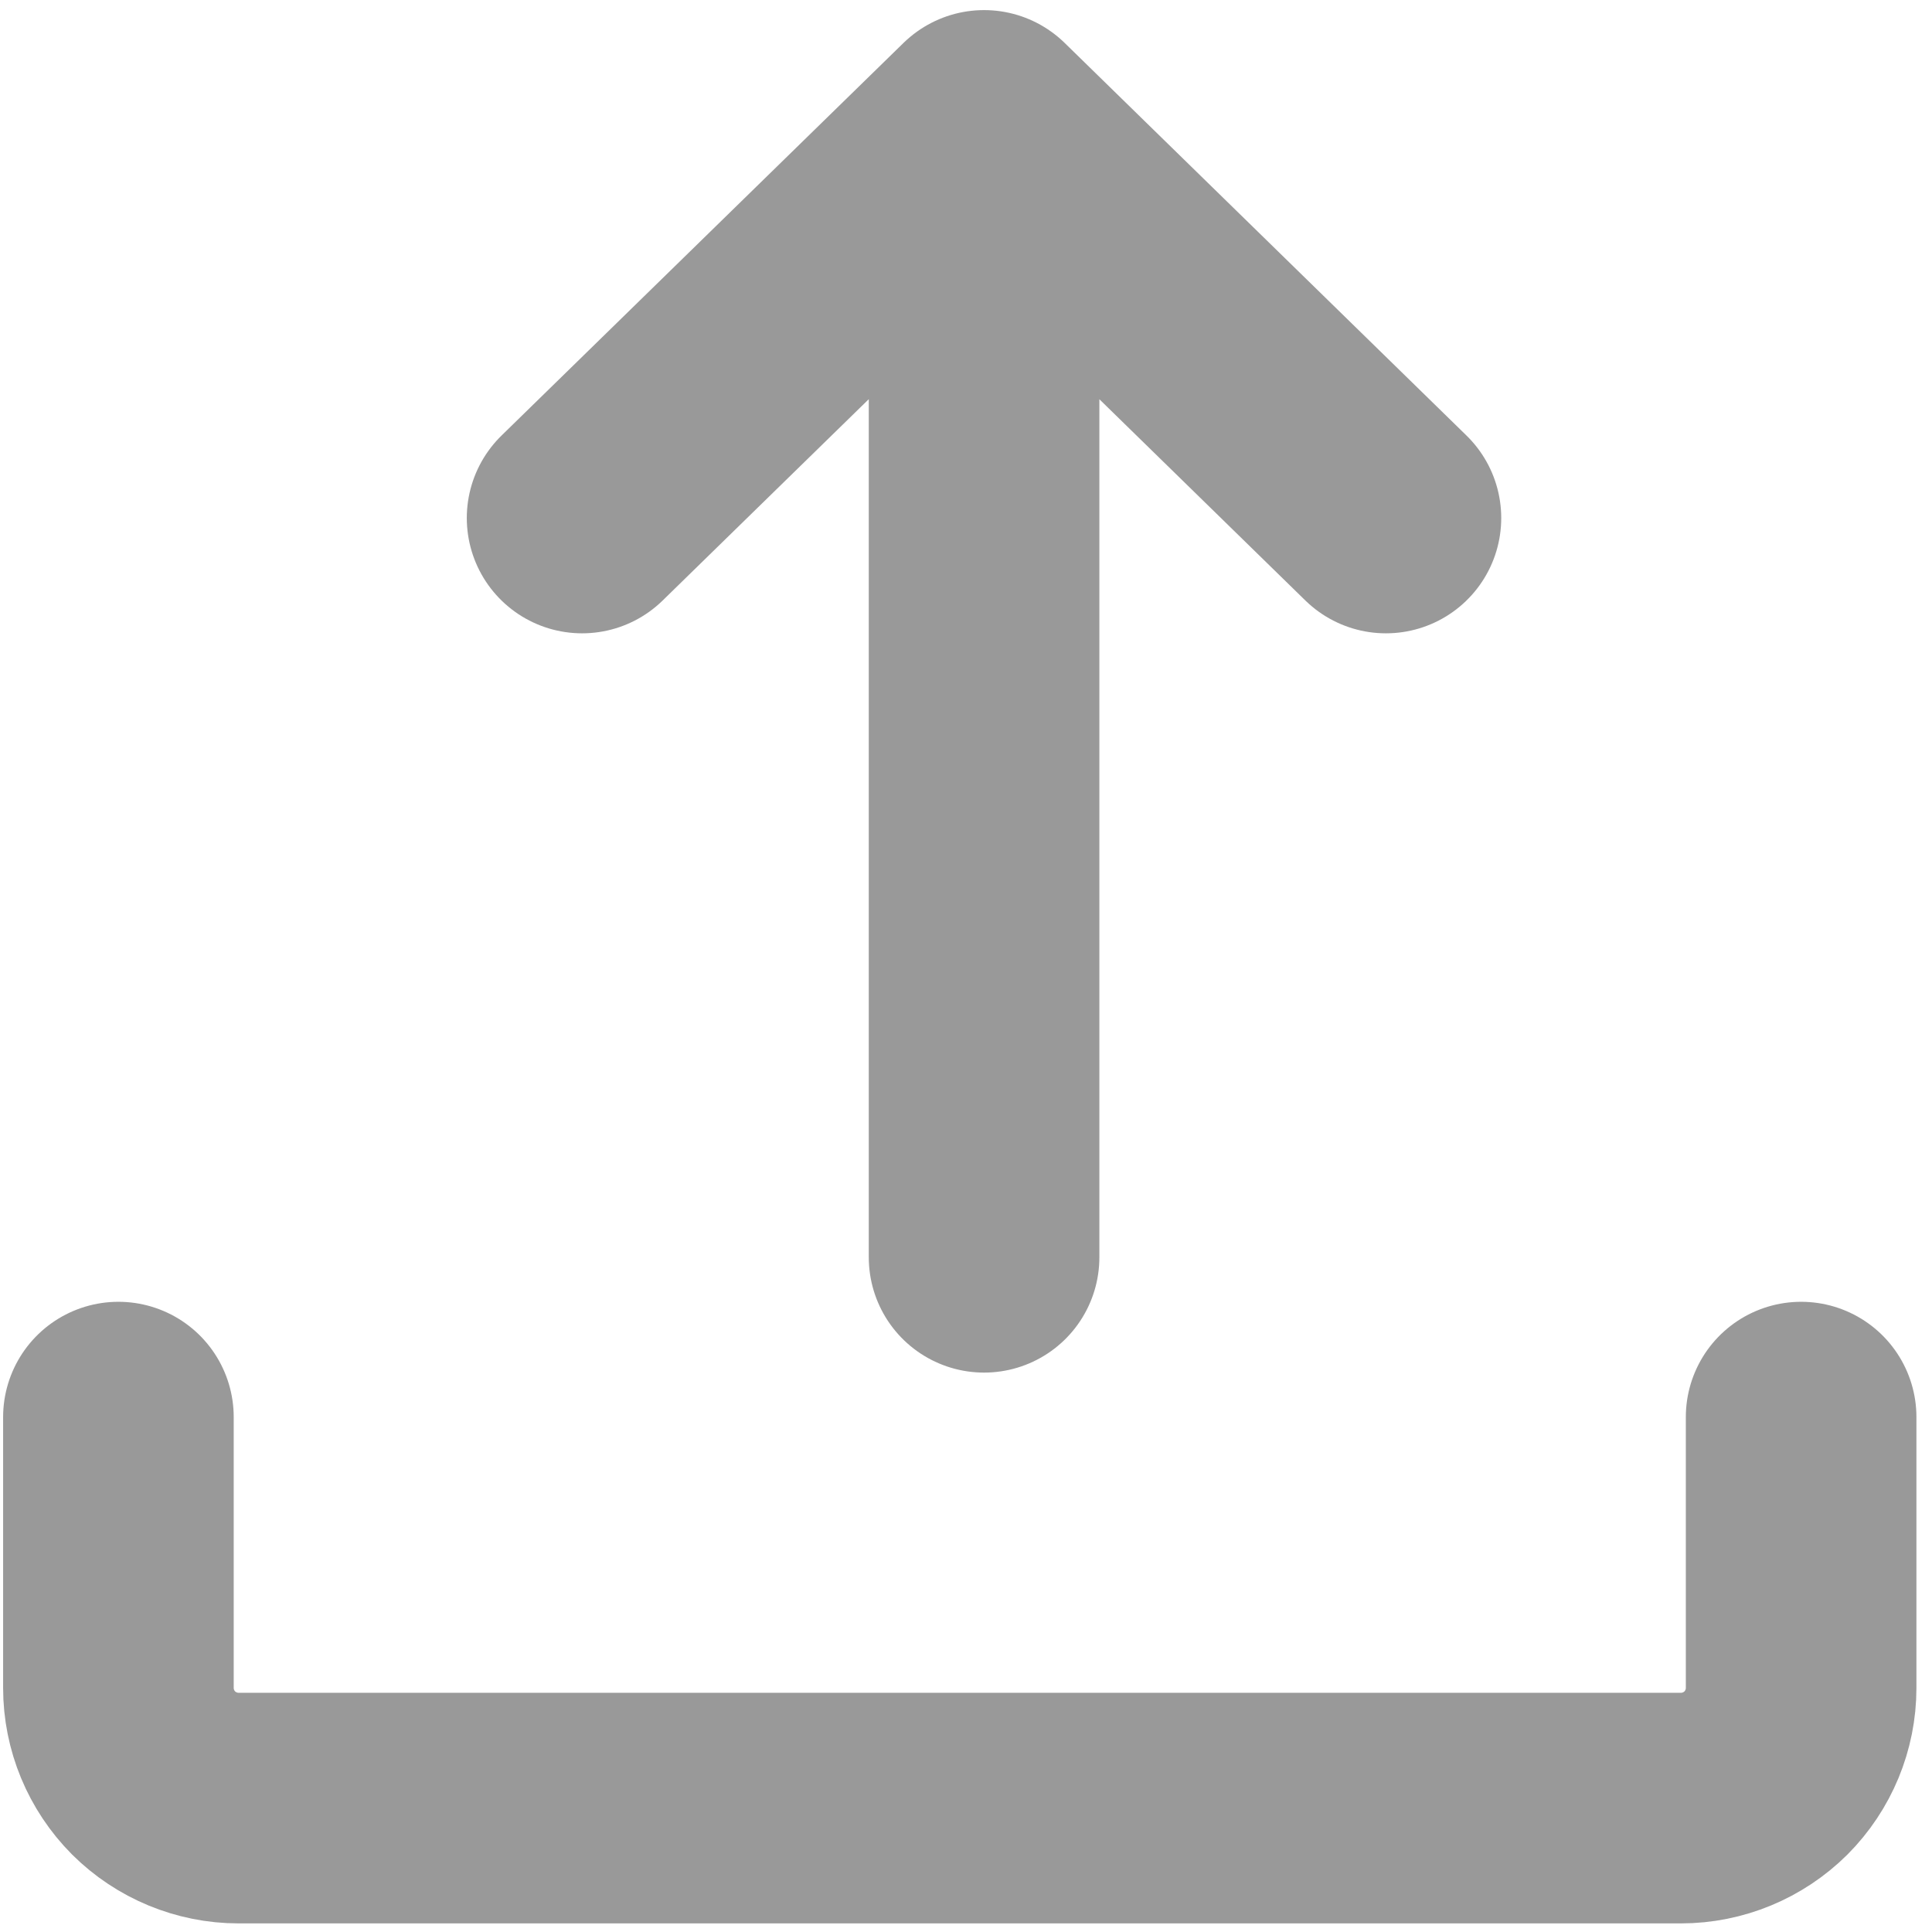
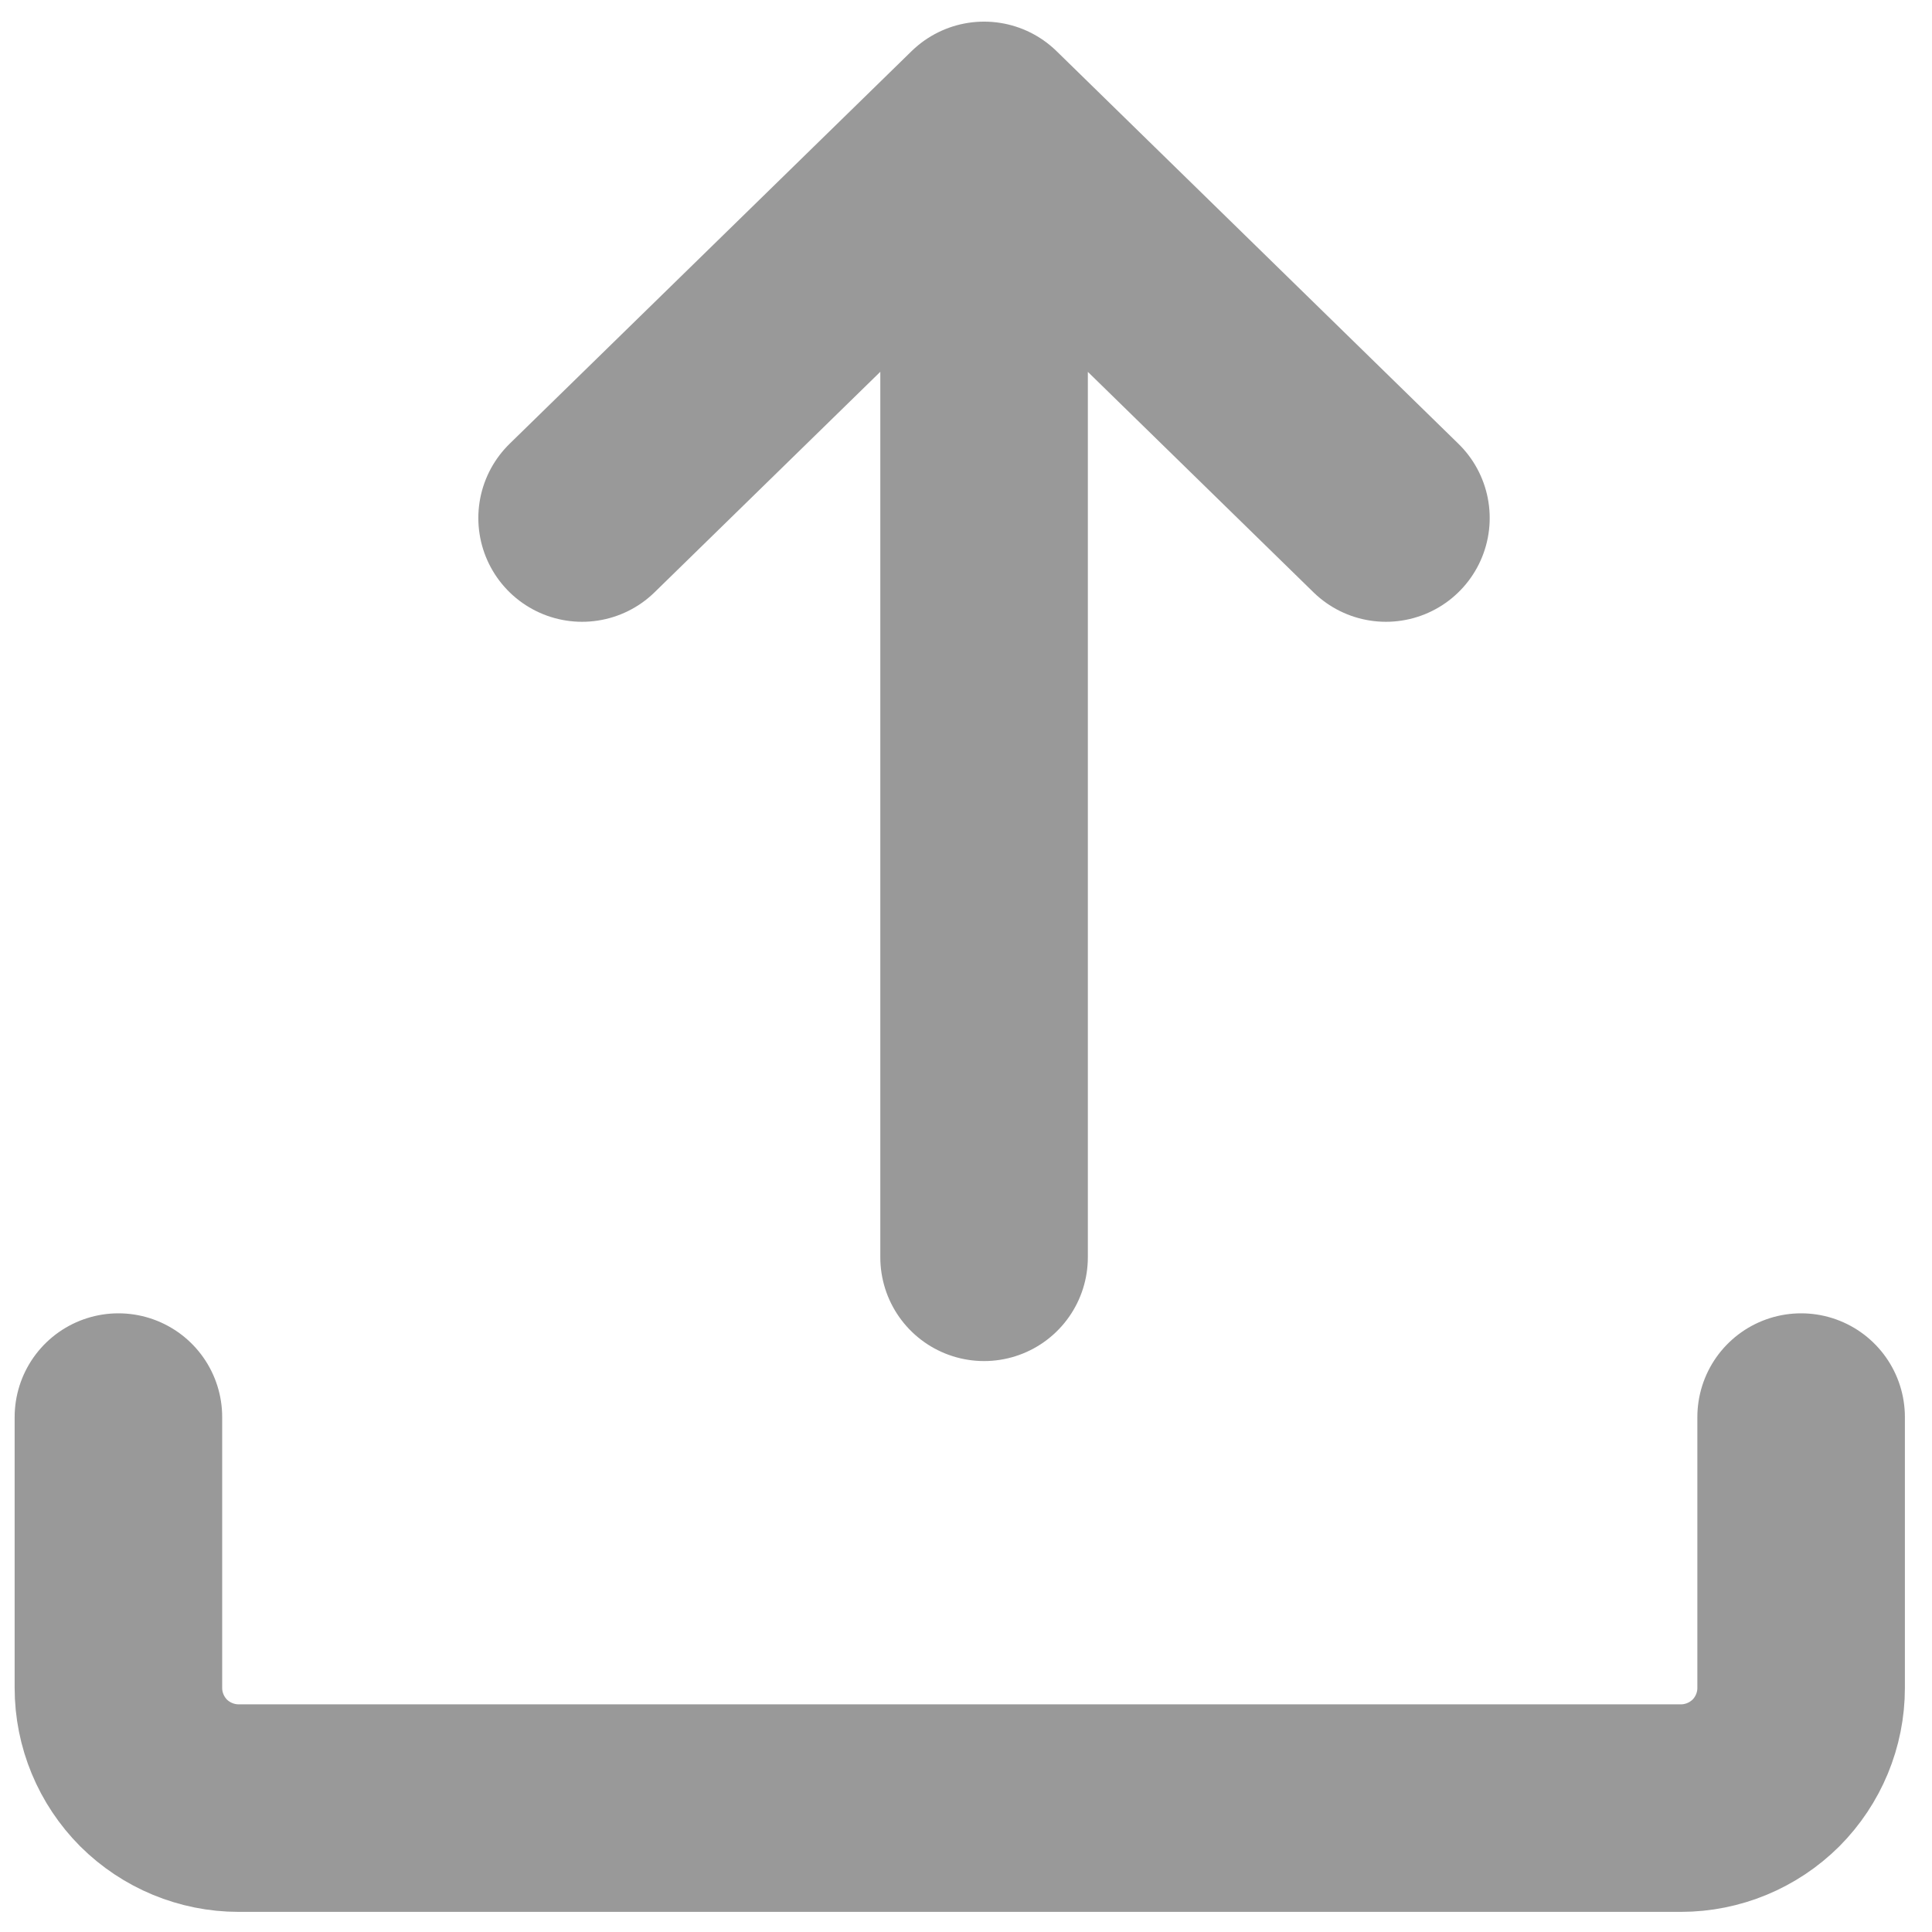
<svg xmlns="http://www.w3.org/2000/svg" width="46.5" height="46.5" viewBox="0 0 15.5 15.5" fill="none">
  <g transform="translate(-359.8 -652.7)">
-     <path id="Vector_7" d="M360.75 664.069V666.242C360.75 666.498 360.852 666.743 361.032 666.924C361.213 667.104 361.459 667.206 361.714 667.206H373.286C373.541 667.206 373.787 667.104 373.968 666.924C374.148 666.743 374.25 666.498 374.25 666.242V664.069M367.695 654.59V662.787M370.919 656.856L367.695 653.706L364.47 656.856" stroke-width="1.85" stroke-linecap="round" stroke-linejoin="round" stroke="#999999" />
+     <path id="Vector_7" d="M360.75 664.069V666.242C360.75 666.498 360.852 666.743 361.032 666.924C361.213 667.104 361.459 667.206 361.714 667.206H373.286C373.541 667.206 373.787 667.104 373.968 666.924C374.148 666.743 374.25 666.498 374.25 666.242V664.069M367.695 654.59V662.787M370.919 656.856L367.695 653.706L364.47 656.856" stroke-width="1.665" stroke-linecap="round" stroke-linejoin="round" stroke="#999999" />
  </g>
</svg>
